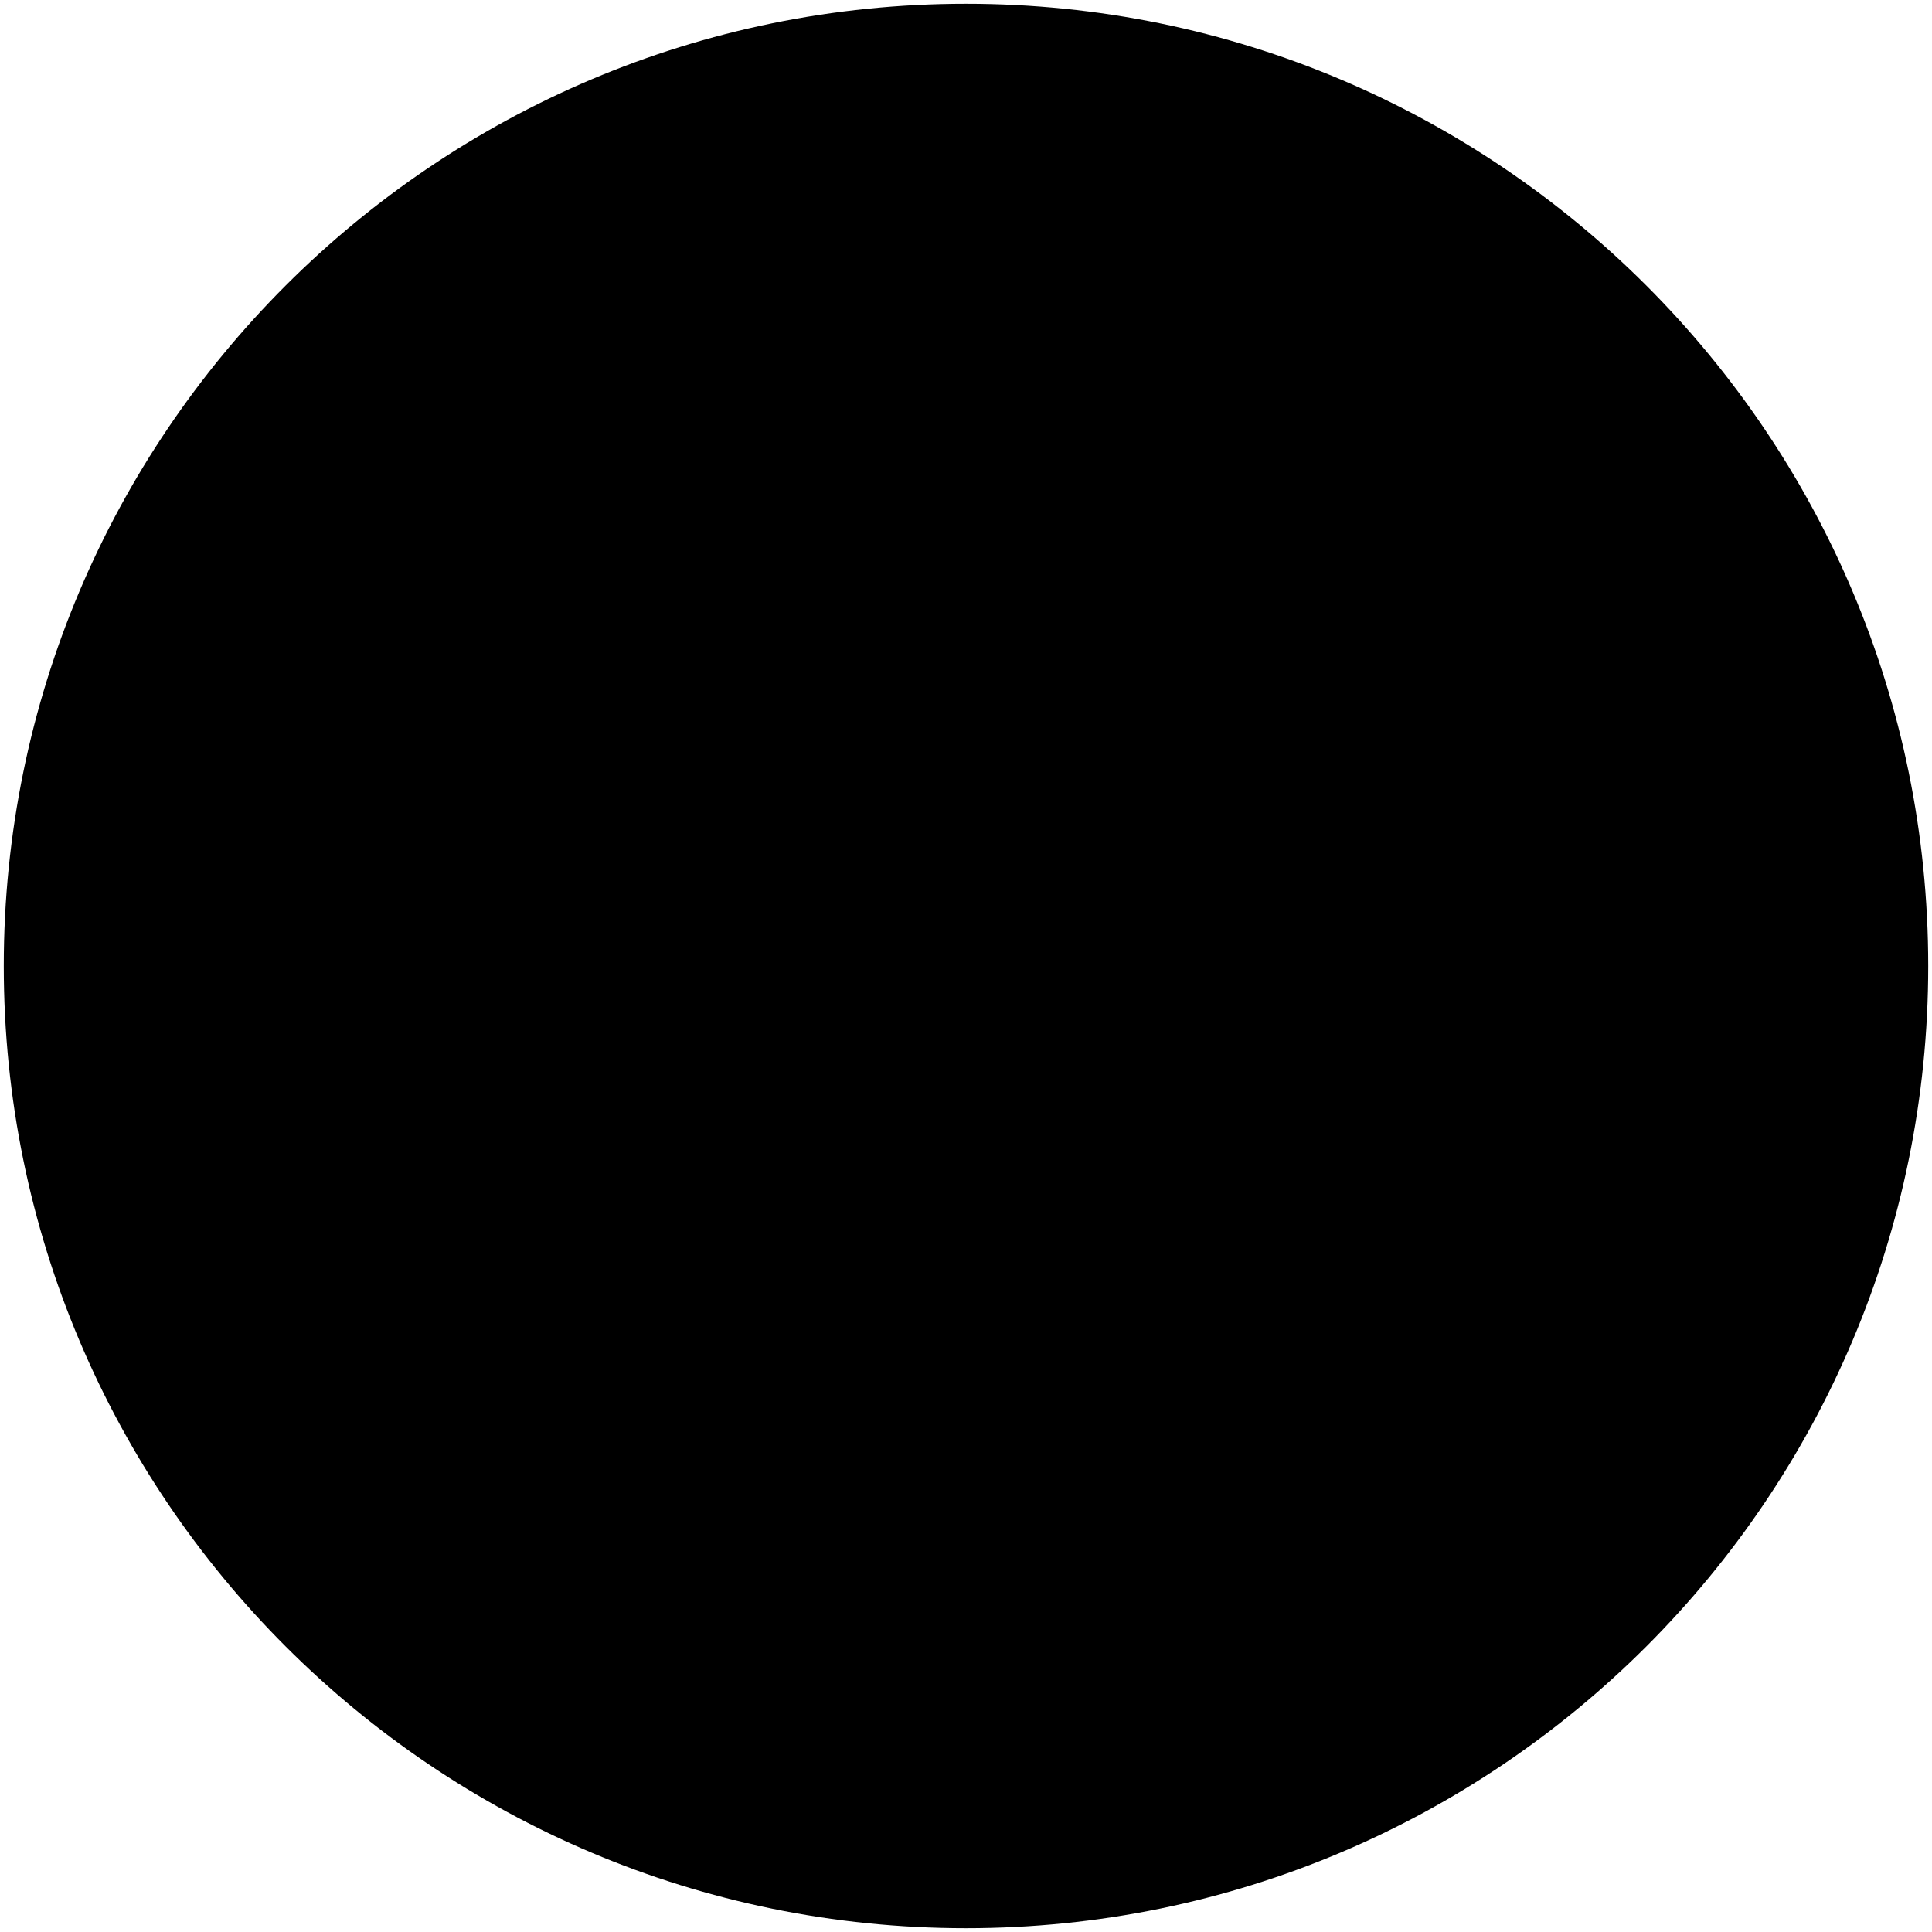
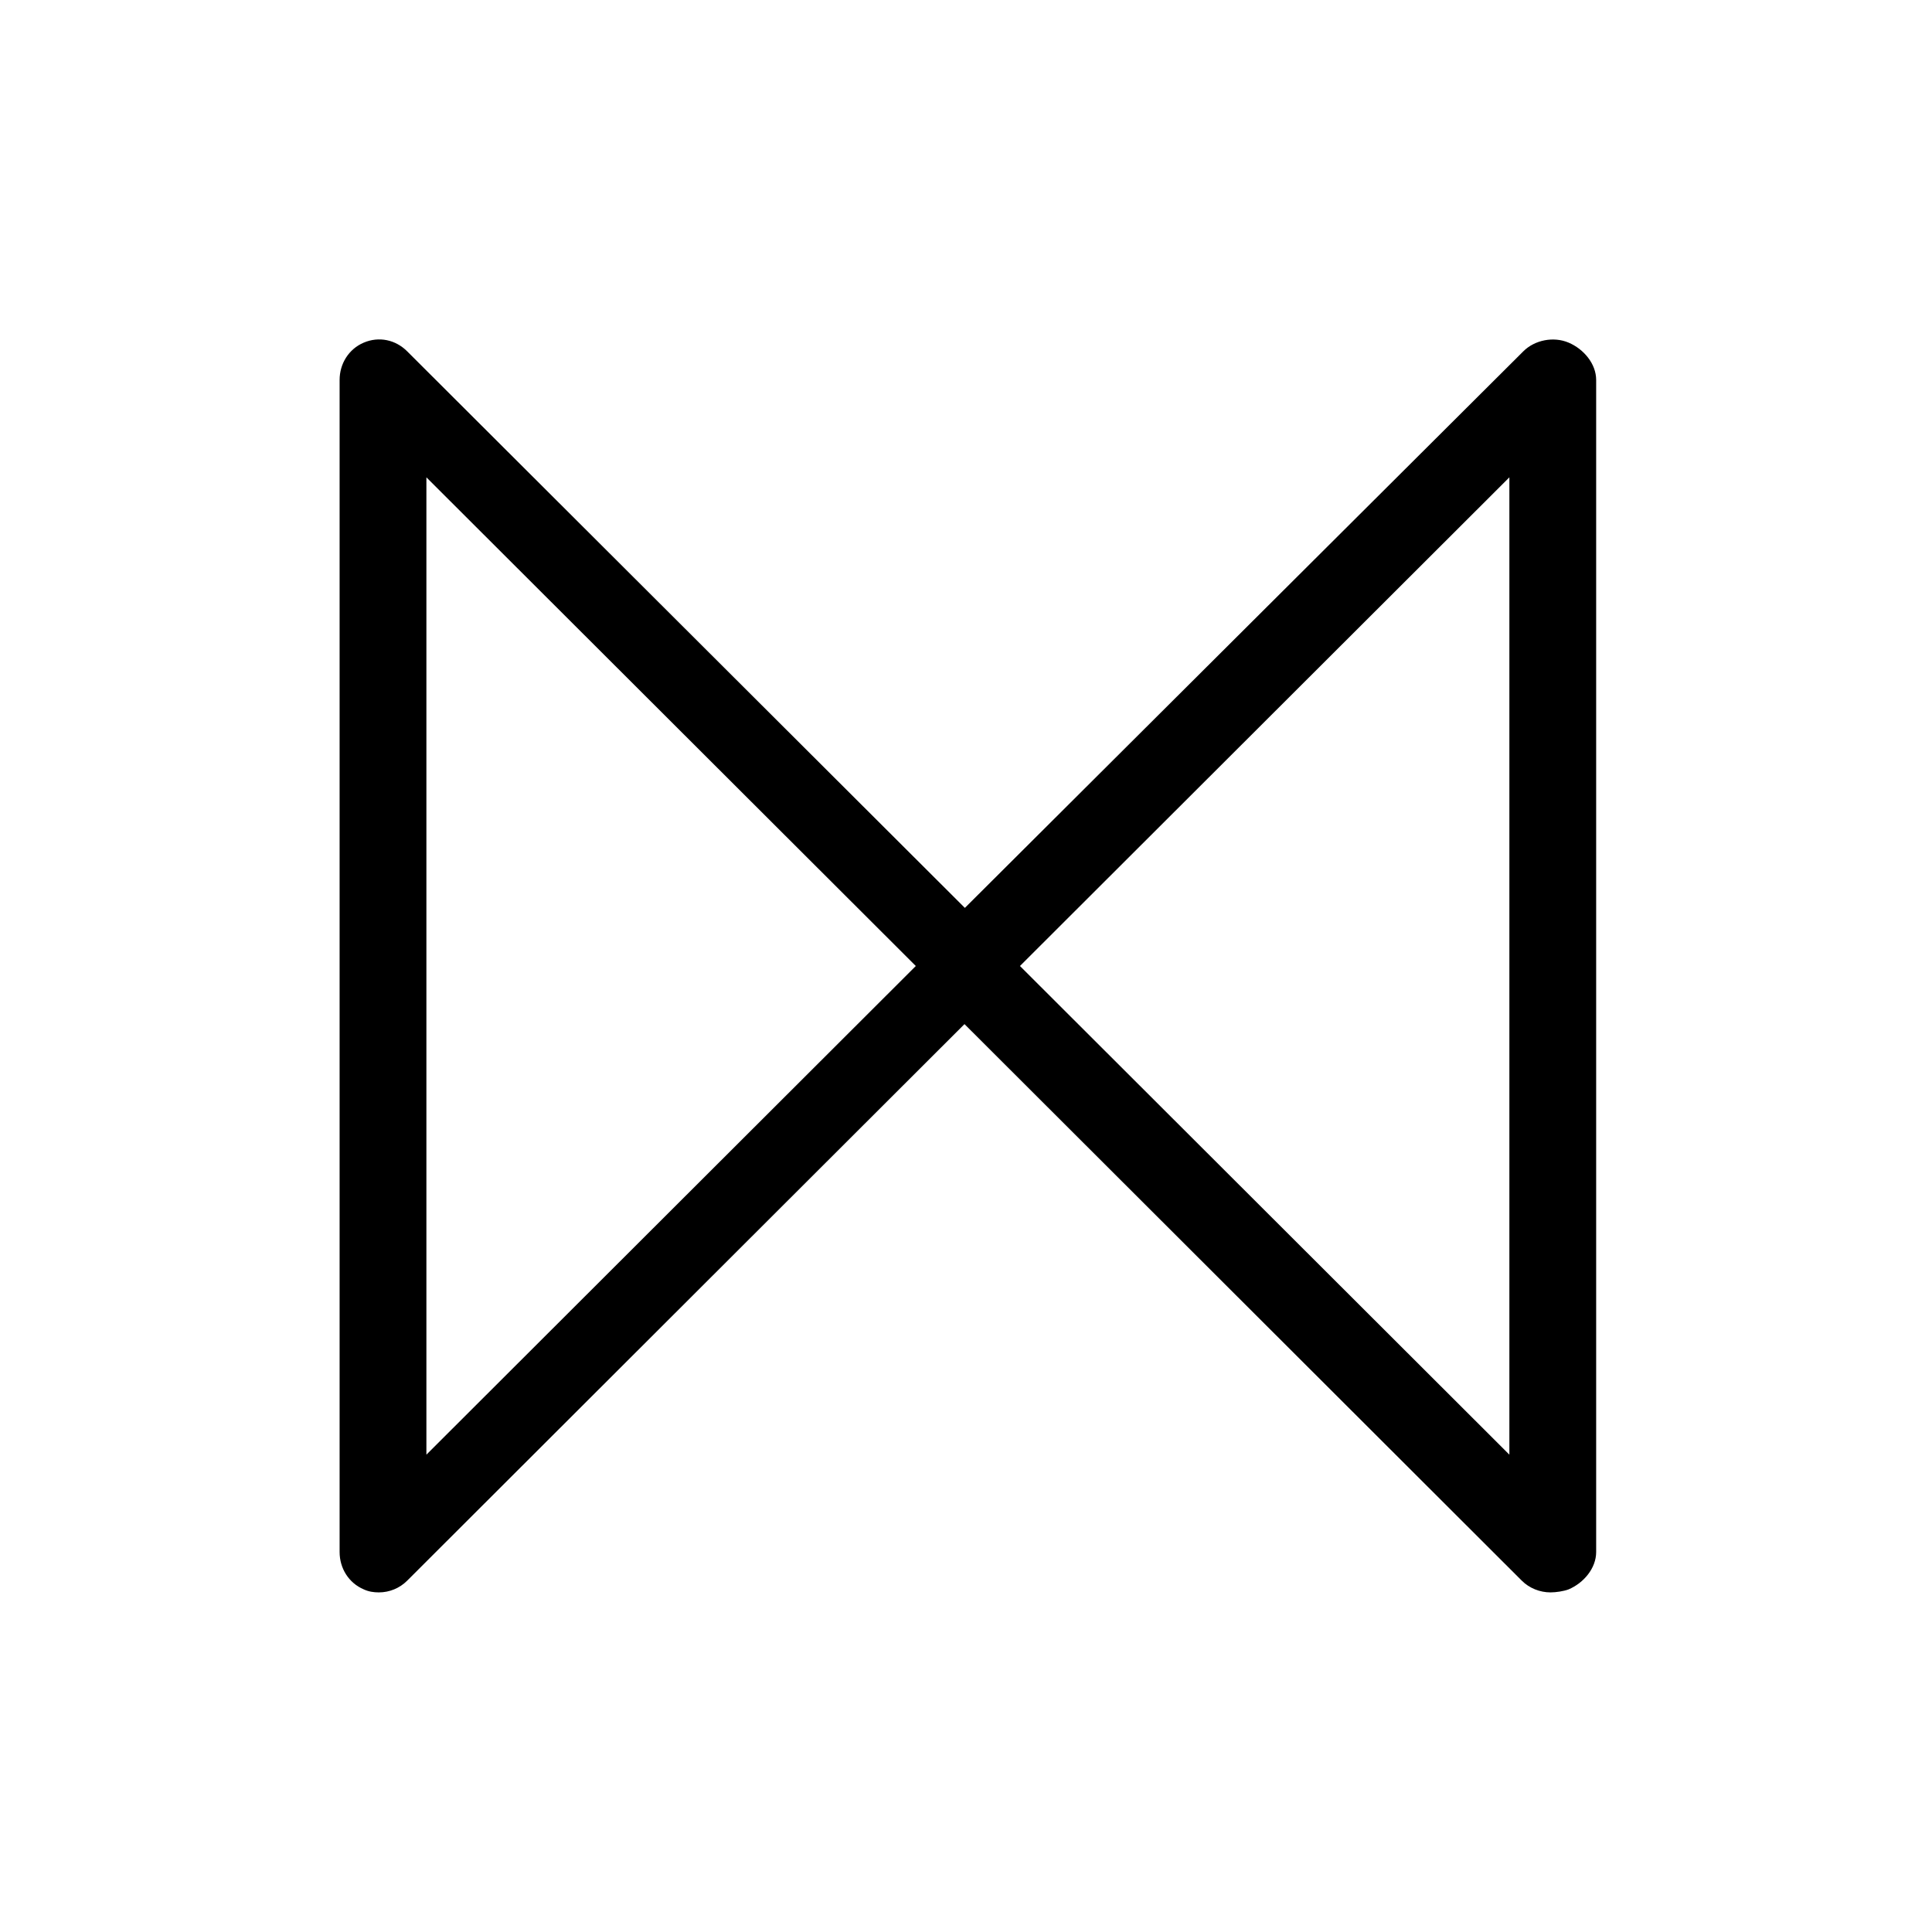
<svg xmlns="http://www.w3.org/2000/svg" class="brand-logo__image" x="0px" y="0px" viewBox="0 0 512 512">
-   <circle class="circle-shape" cx="256" cy="256" r="255" />
  <path class="logo-shape" d="M415.7,90.8c-4-1.7-9-0.7-12,2.3L255.7,240.6L107.9,93.1c-3.1-3.1-7.5-4-11.5-2.3c-4,1.7-6.4,5.6-6.4,9.9v310.6                 c0,4.3,2.4,8.2,6.4,9.9c1.3,0.6,2.6,0.8,4,0.8c2.8,0,5.5-1.1,7.5-3.1l147.7-147.5l147.7,147.5c2,2,4.8,3.1,7.6,3.1                 c1.4,0,3.5-0.3,4.8-0.8c4-1.7,7.3-5.6,7.3-9.9V100.7C423,96.4,419.7,92.5,415.7,90.8z M113,385.5V126.5L242.7,256L113,385.5z                  M400,385.5L270.3,256L400,126.5V385.5z" />
</svg>
